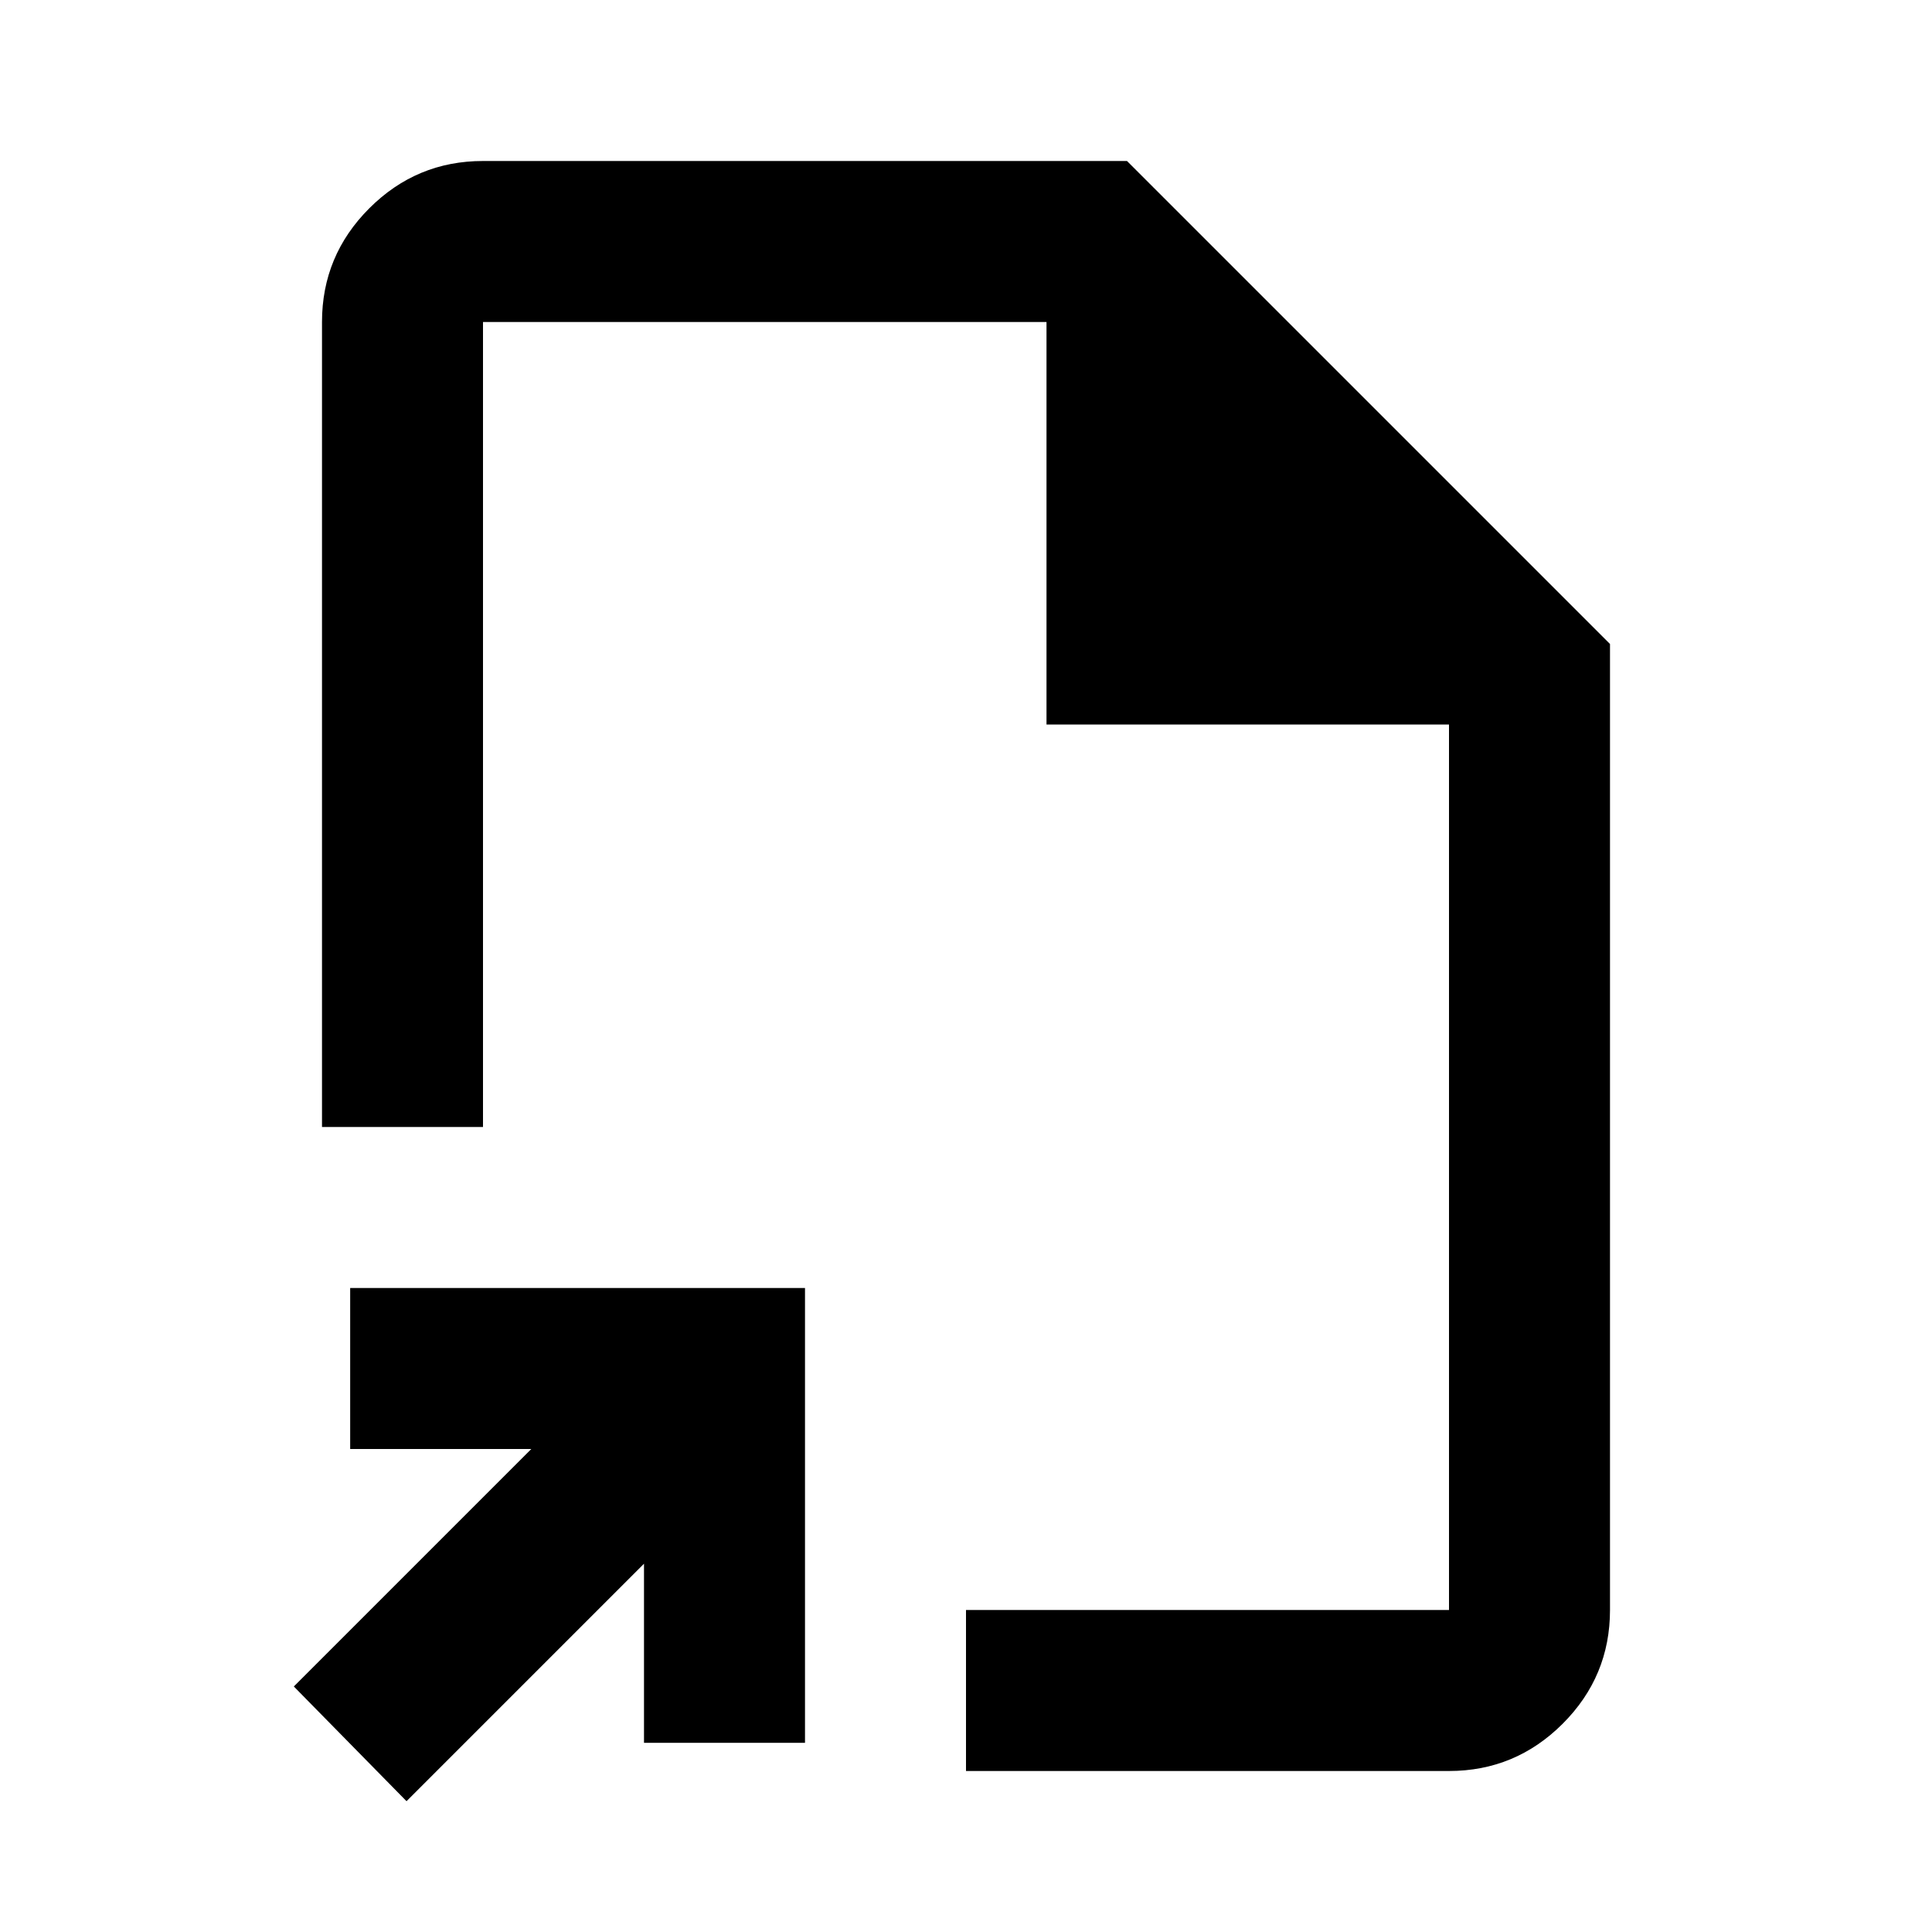
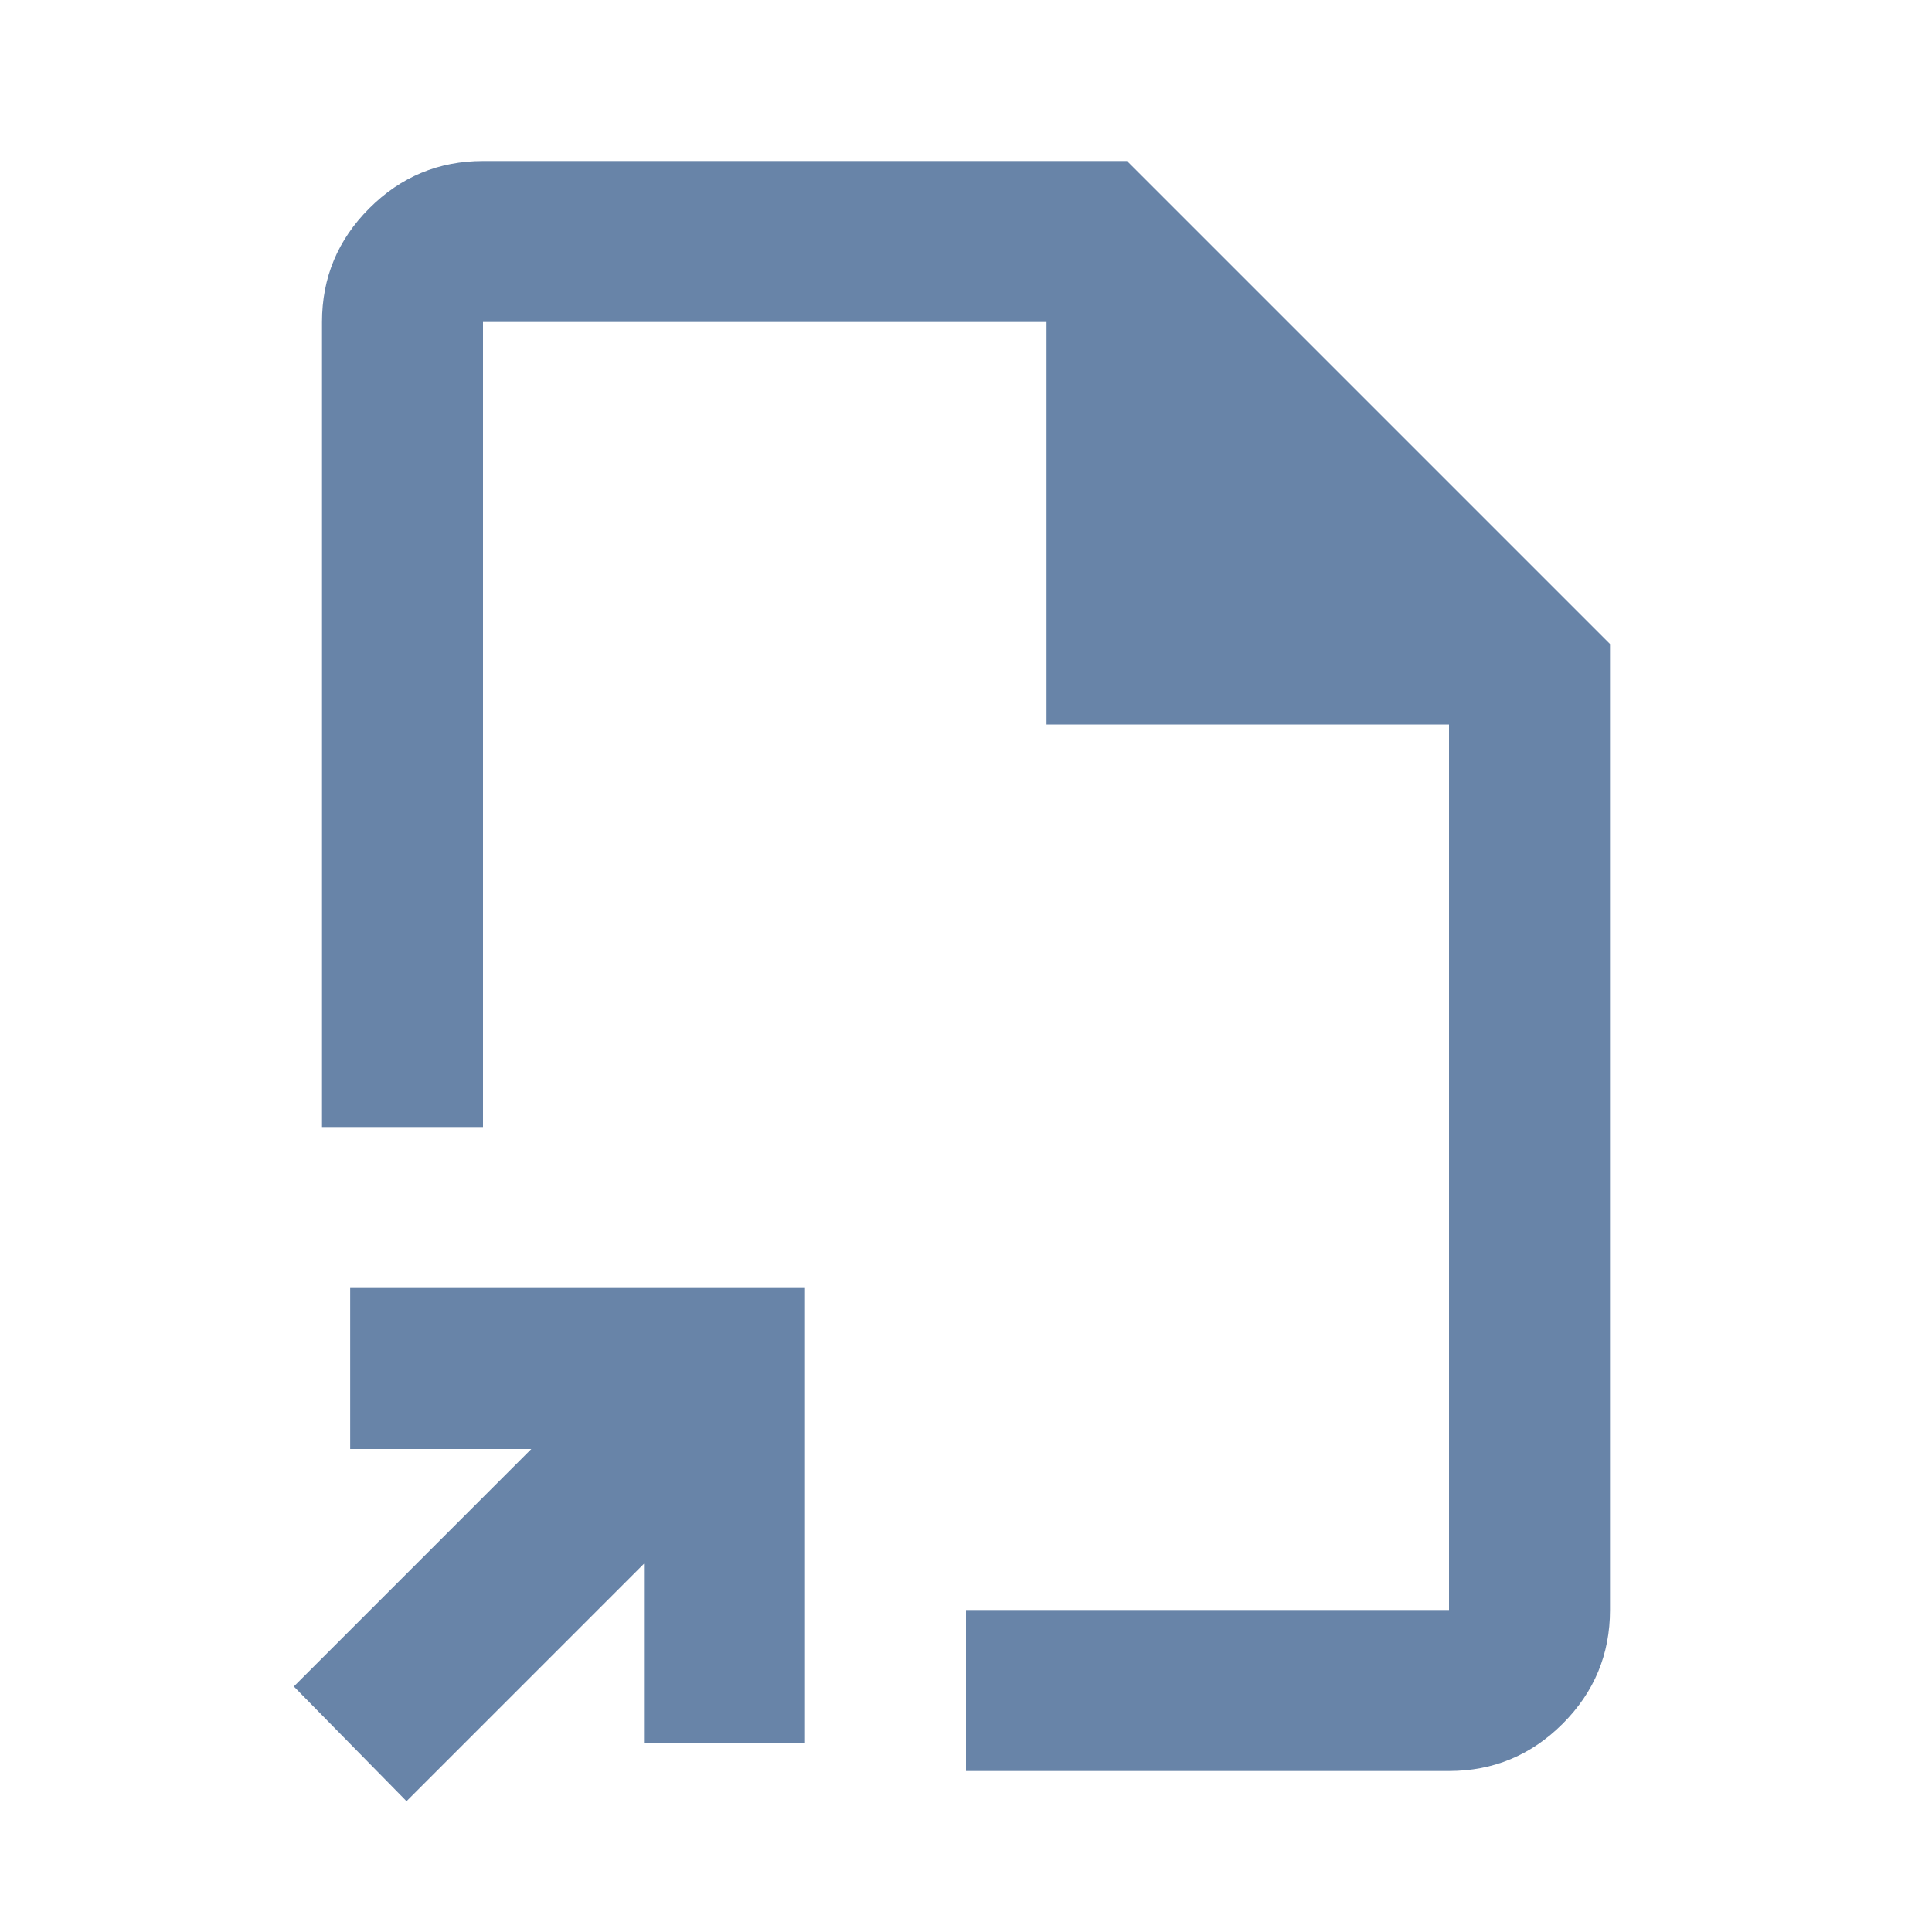
- <svg xmlns="http://www.w3.org/2000/svg" height="24px" viewBox="0 -960 960 960" width="24px" fill="#000000">
+ <svg xmlns="http://www.w3.org/2000/svg" height="24px" viewBox="0 -960 960 960" width="24px" fill="#6884a8">
  <path d="M480-480ZM202-65l-56-57 118-118h-90v-80h226v226h-80v-89L202-65Zm278-15v-80h240v-440H520v-200H240v400h-80v-400q0-33 23.5-56.5T240-880h320l240 240v480q0 33-23.5 56.5T720-80H480Z" />
</svg>
